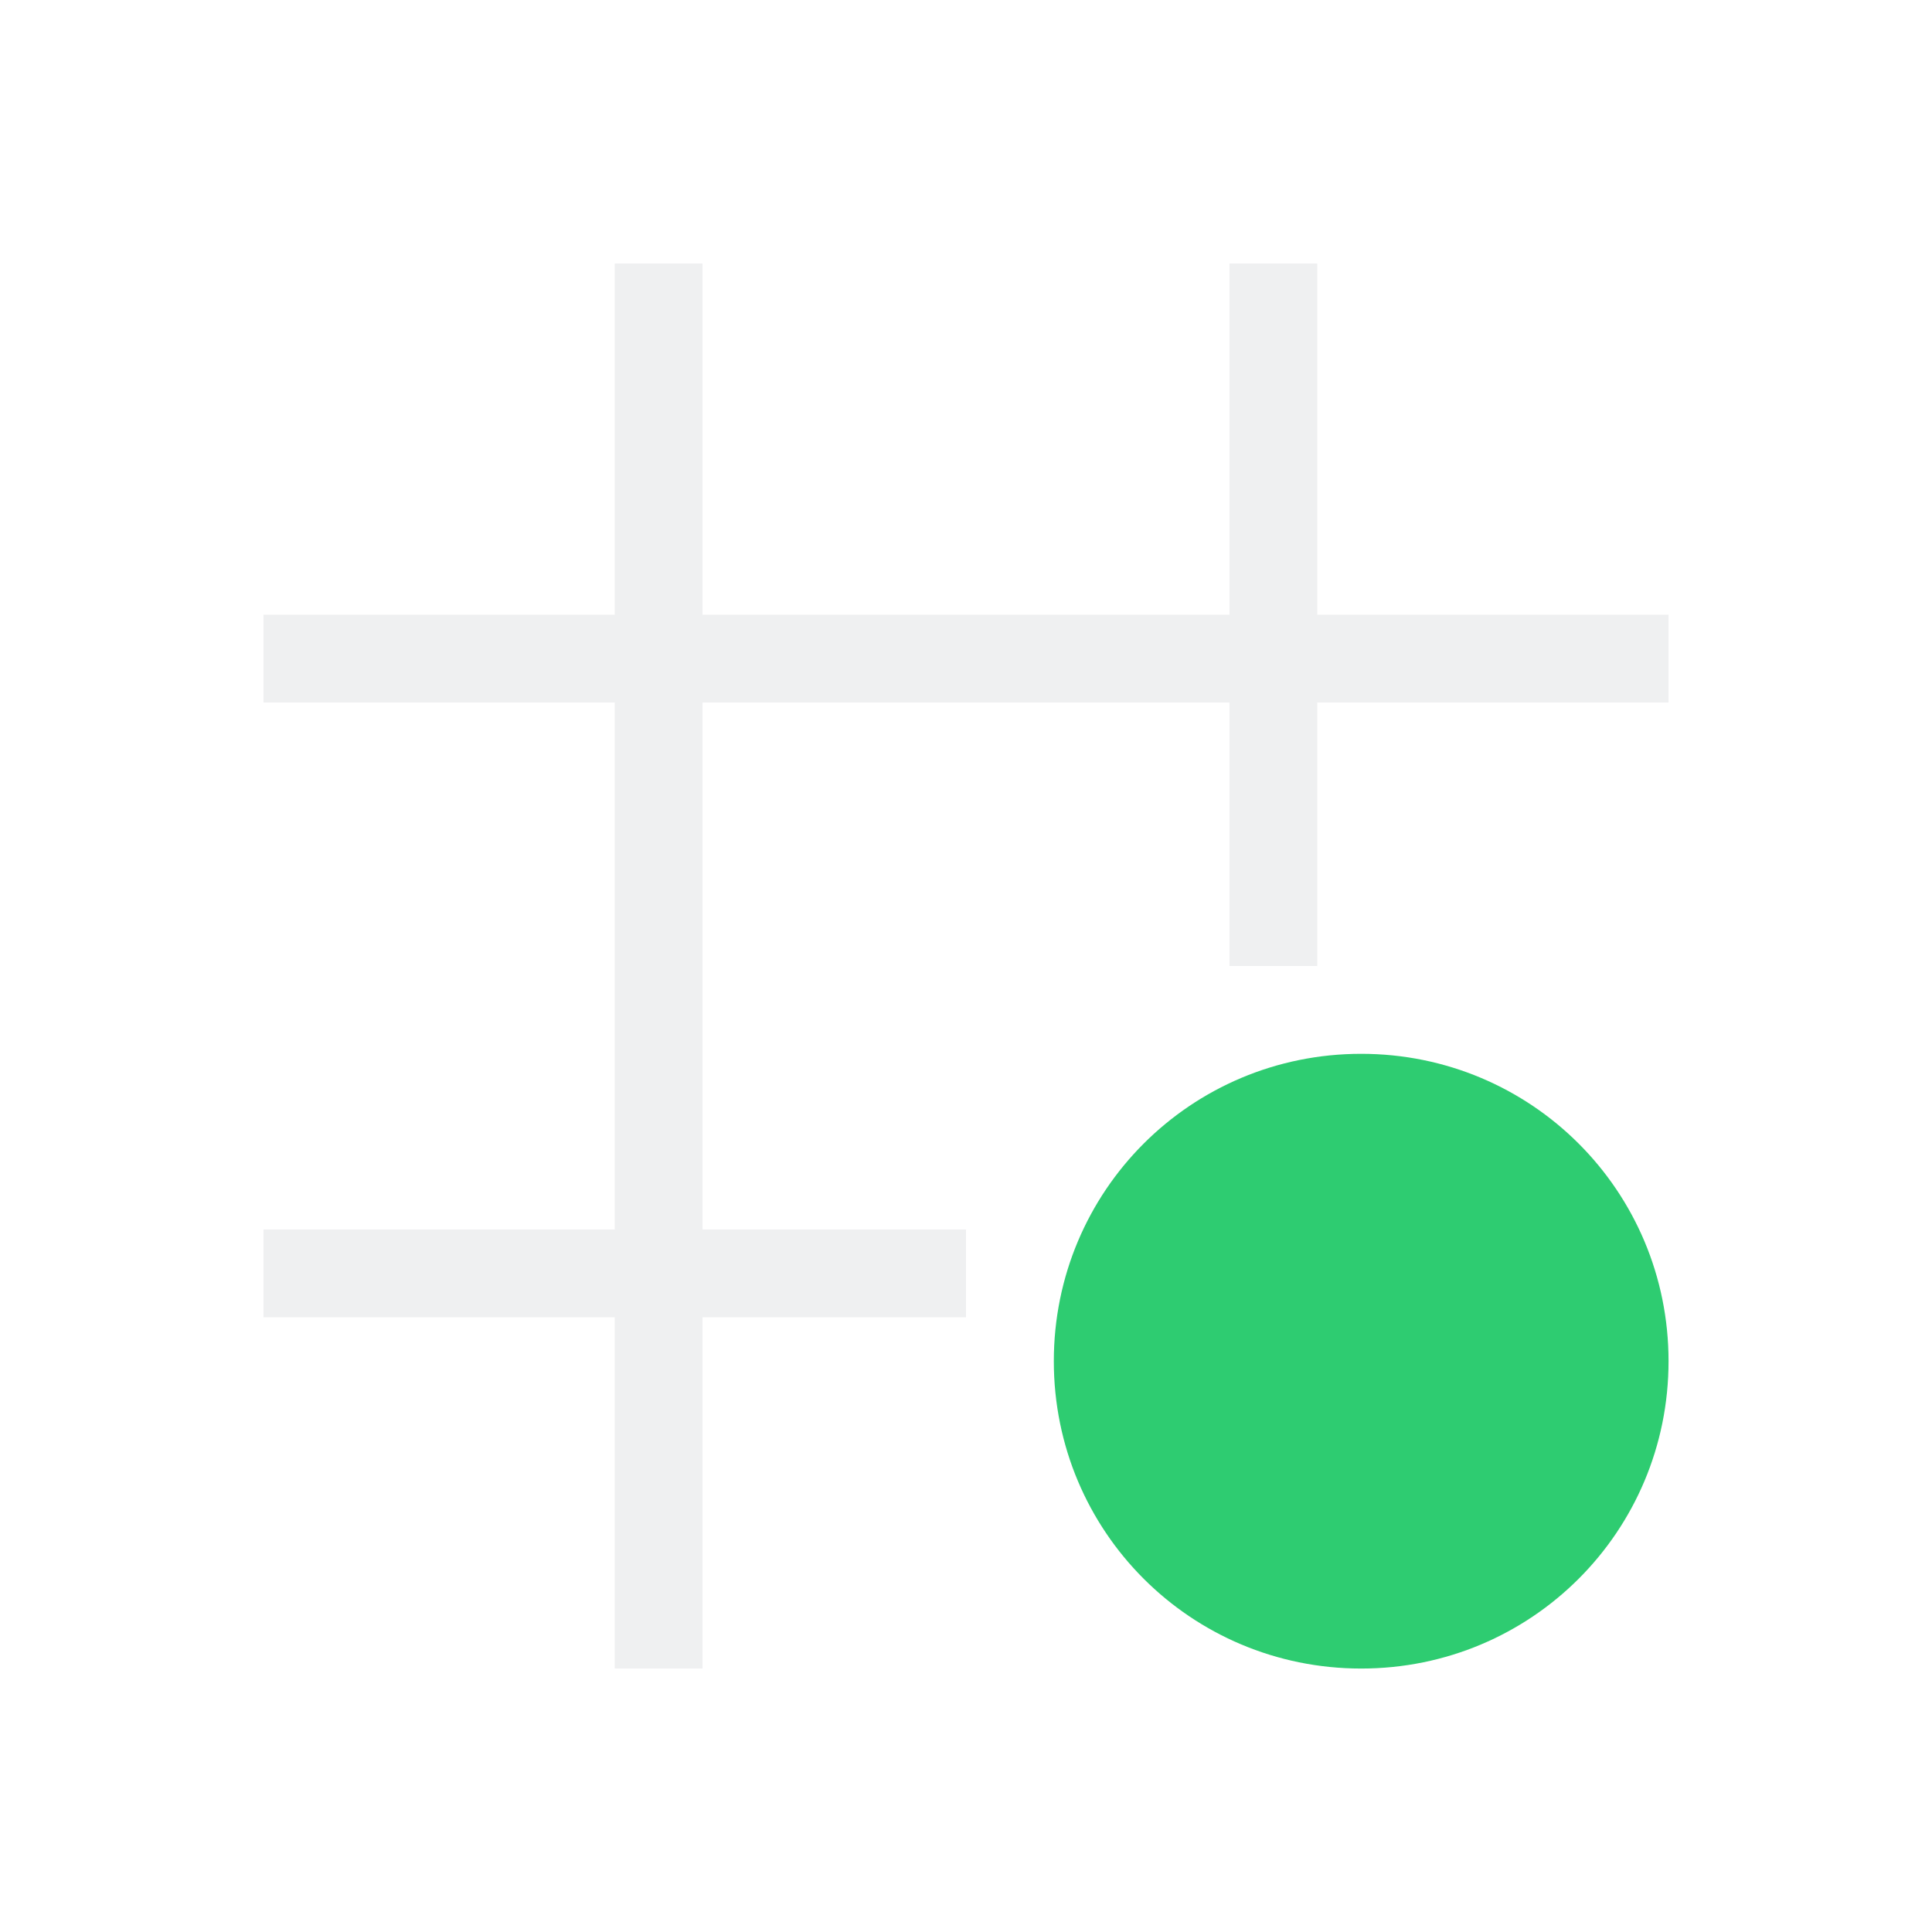
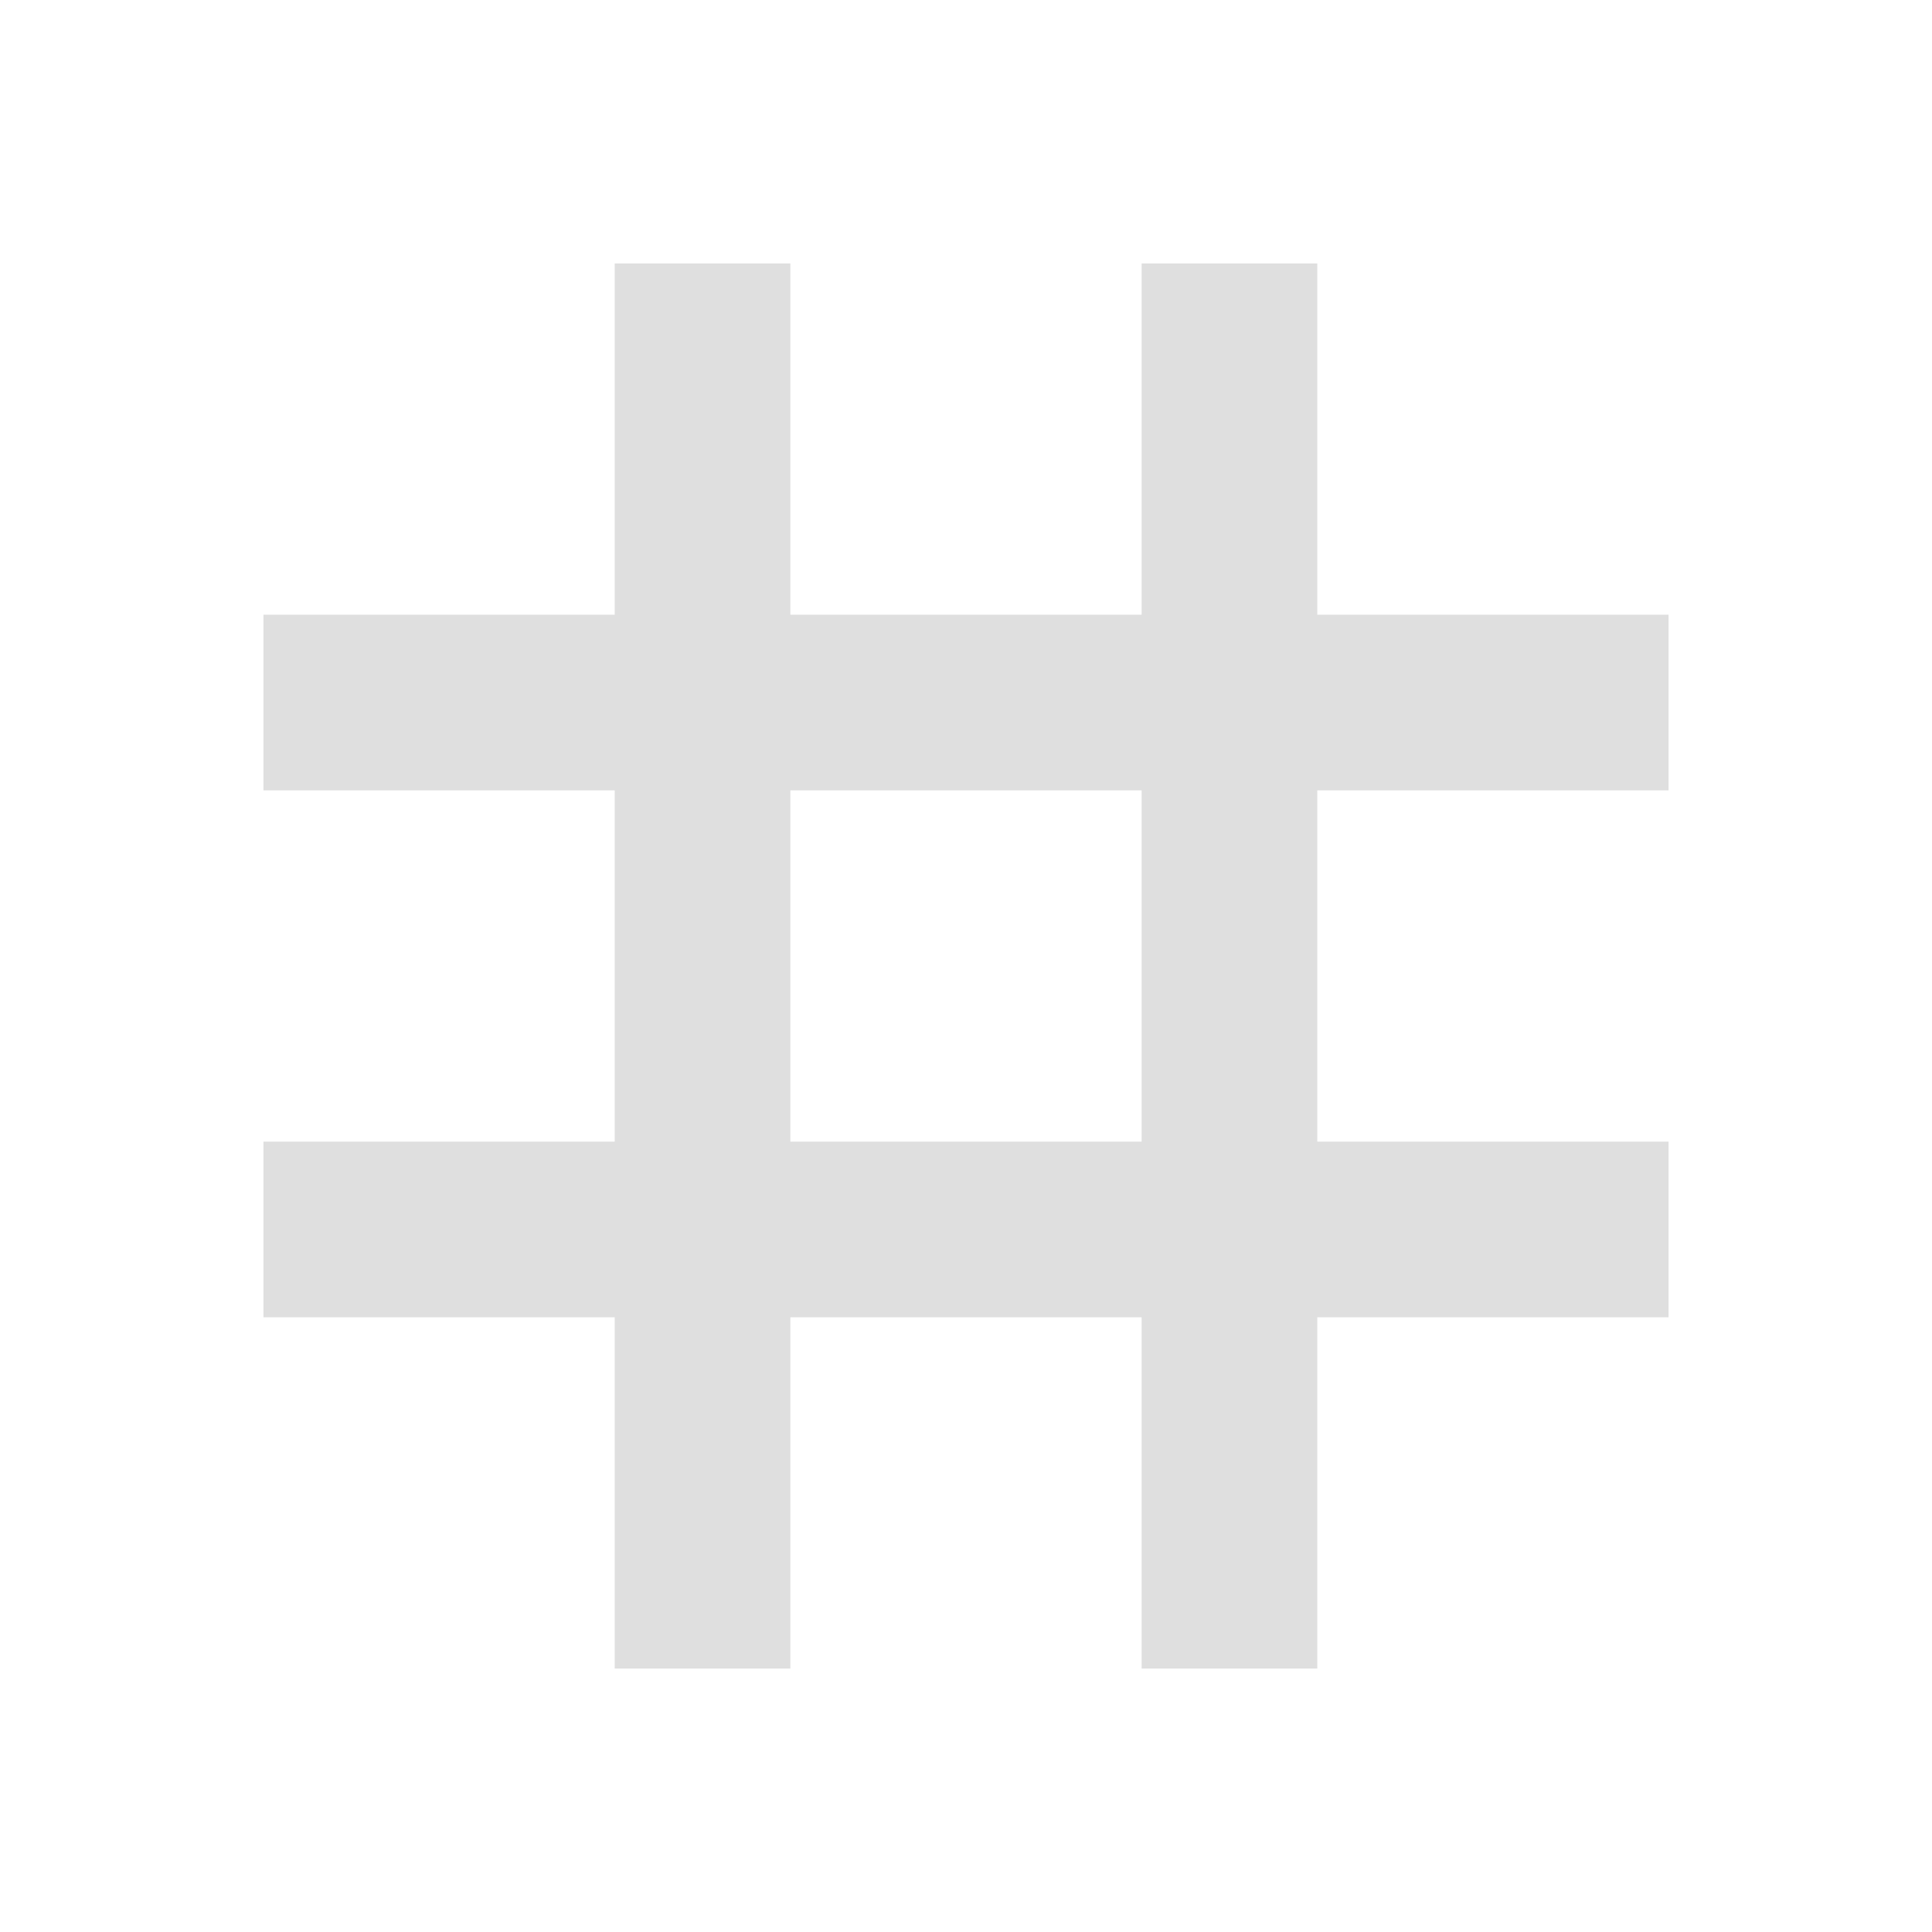
- <svg xmlns="http://www.w3.org/2000/svg" viewBox="0 0 22 22">
-   <defs id="defs3051">
-     <style type="text/css" id="current-color-scheme">
-       .ColorScheme-Text {
-         color:#eff0f1;
-       }
-       </style>
+ <svg xmlns="http://www.w3.org/2000/svg" width="22" height="22" version="1.1">
+   <defs>
+     <style id="current-color-scheme" type="text/css">
+    .ColorScheme-Text { color:#dfdfdf; } .ColorScheme-Highlight { color:#5294e2; }
+   </style>
  </defs>
-   <path style="fill:currentColor;fill-opacity:1;stroke:none" d="M 7 3 L 7 7 L 3 7 L 3 8 L 7 8 L 7 14 L 3 14 L 3 15 L 7 15 L 7 19 L 8 19 L 8 15 L 11 15 L 11 14 L 8 14 L 8 8 L 14 8 L 14 11 L 15 11 L 15 8 L 19 8 L 19 7 L 15 7 L 15 3 L 14 3 L 14 7 L 8 7 L 8 3 L 7 3 z " class="ColorScheme-Text" />
-   <path style="fill:#2ecc71;fill-opacity:1;stroke:none" d="M 15.5 12 C 13.561 12 12 13.561 12 15.5 C 12 17.439 13.561 19 15.5 19 C 17.439 19 19 17.439 19 15.5 C 19 13.561 17.439 12 15.5 12 z " />
+   <path style="fill:currentColor" class="ColorScheme-Text" d="m7 3v4h-4v2h4v4h-4v2h4v4h2v-4h4v4h2v-4h4v-2h-4v-4h4v-2h-4v-4h-2v4h-4v-4zm2 6h4v4h-4z" />
</svg>
